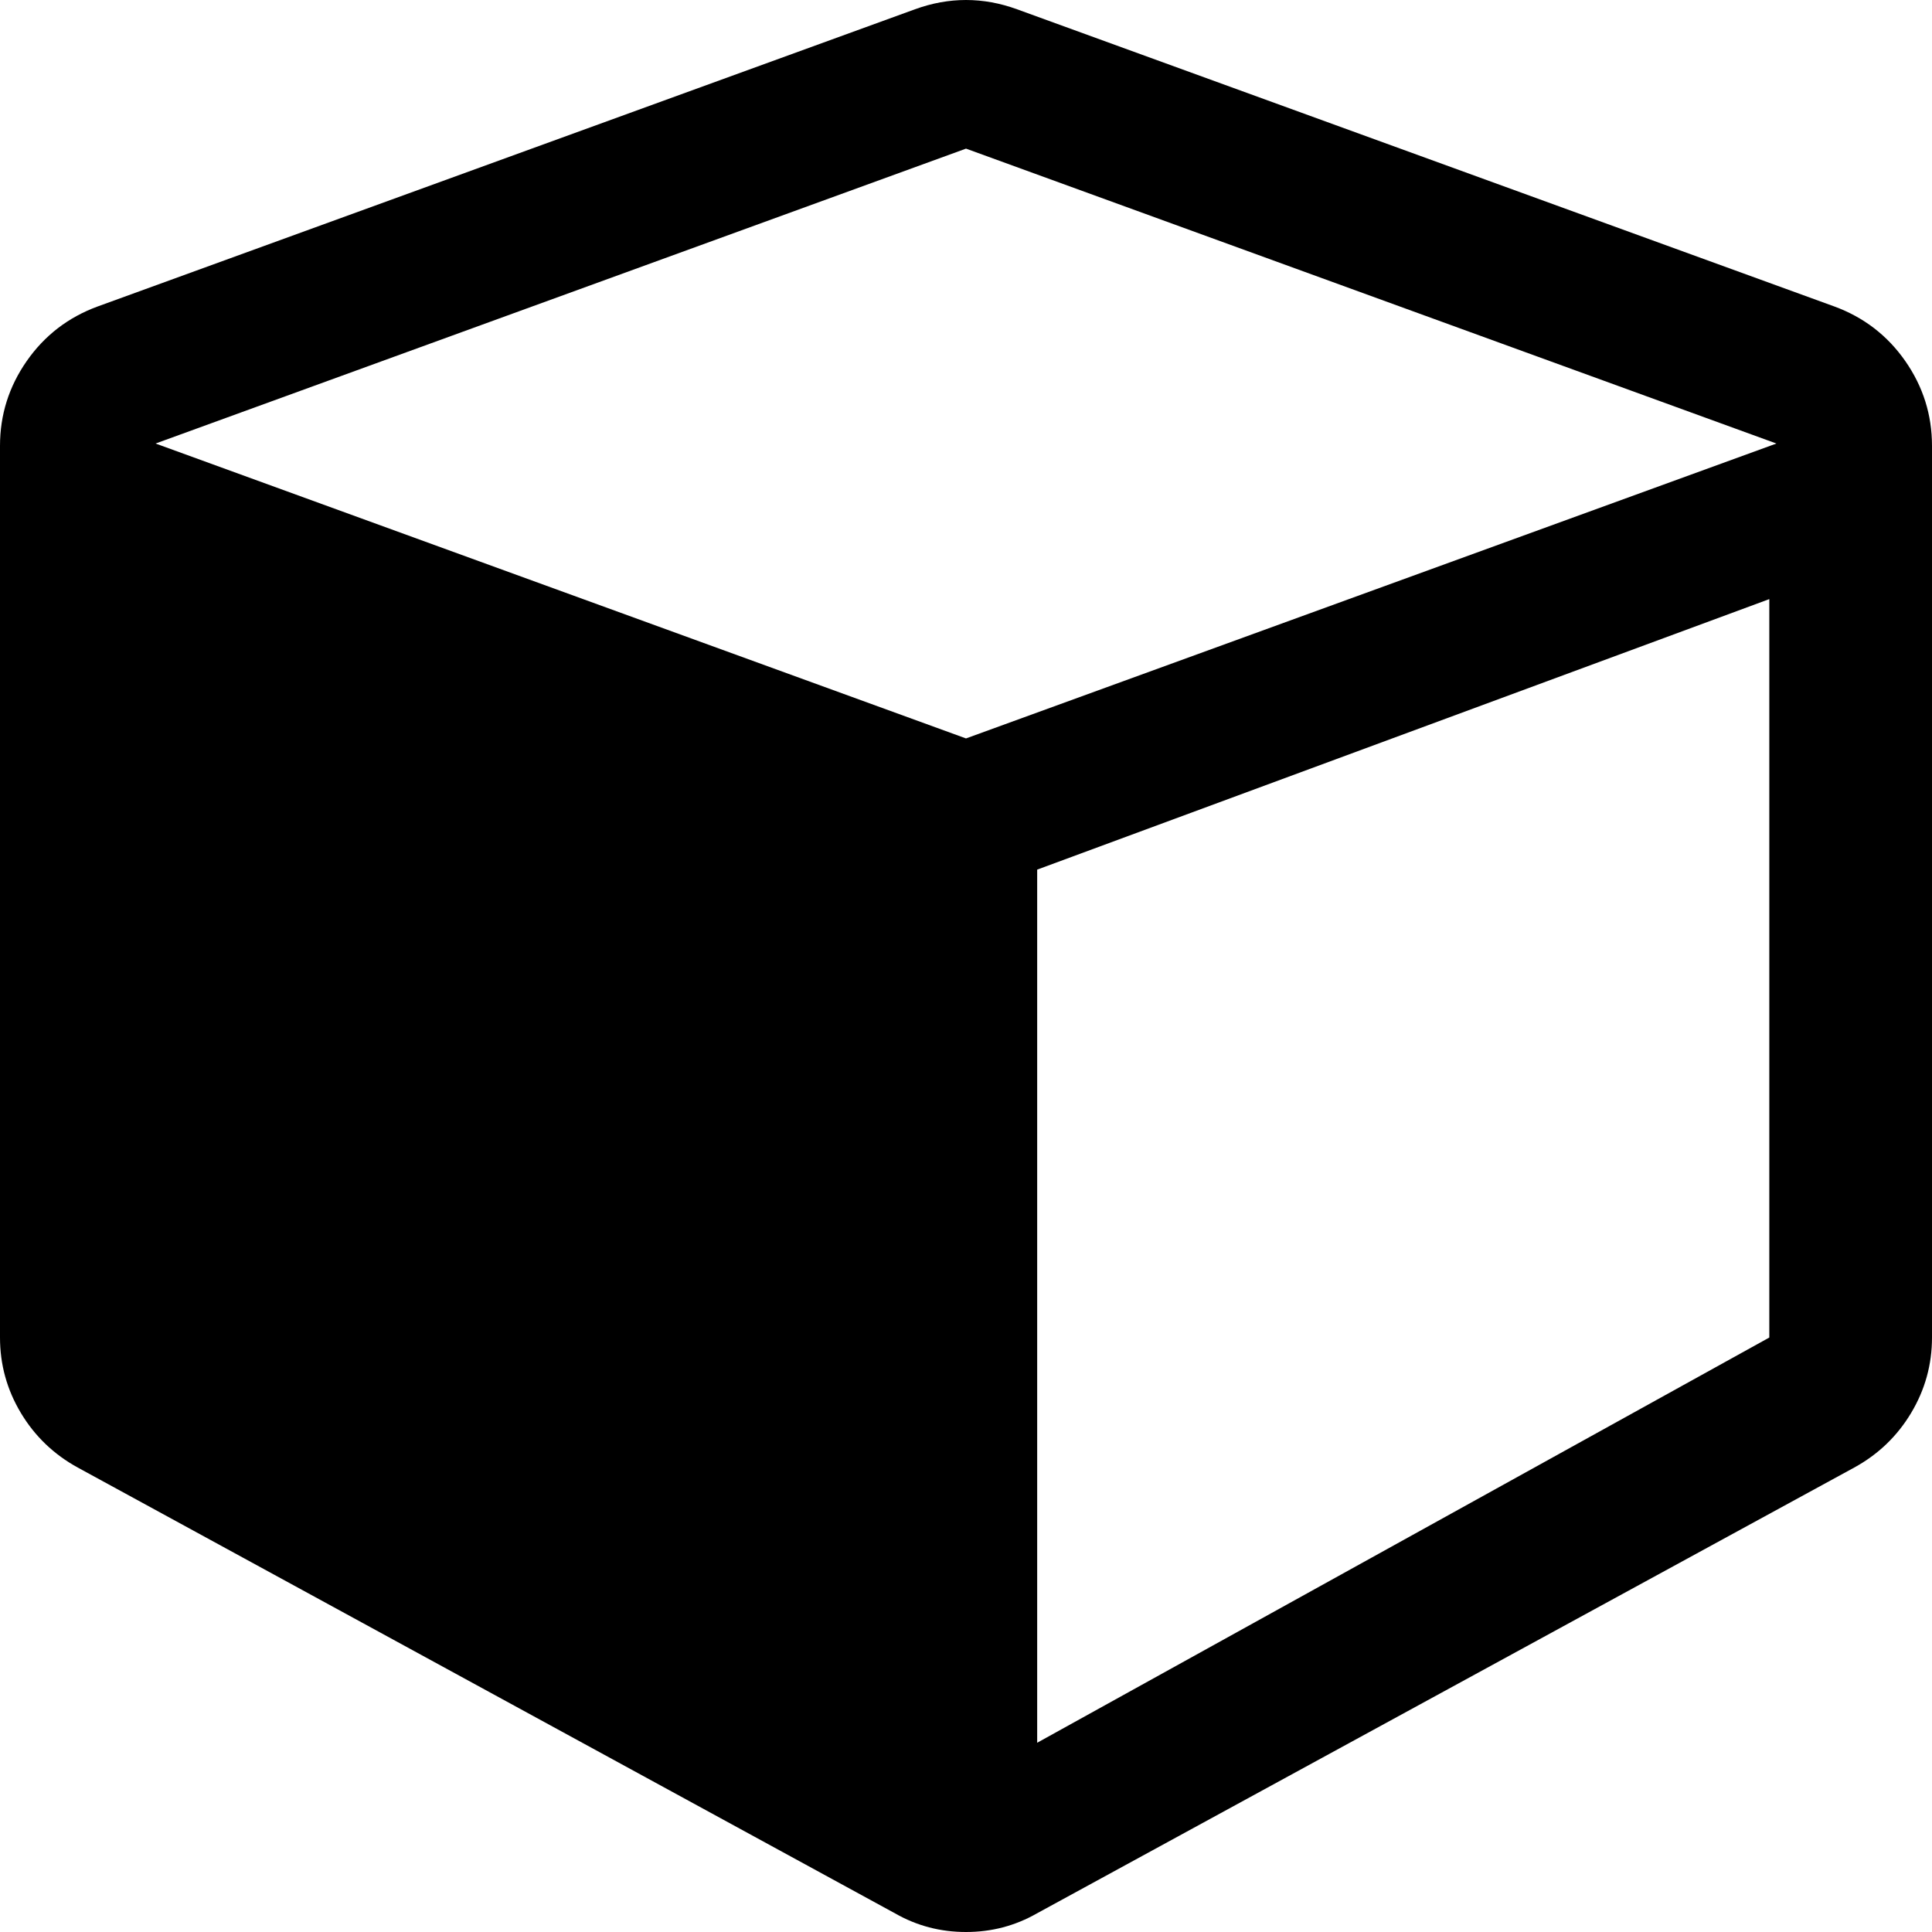
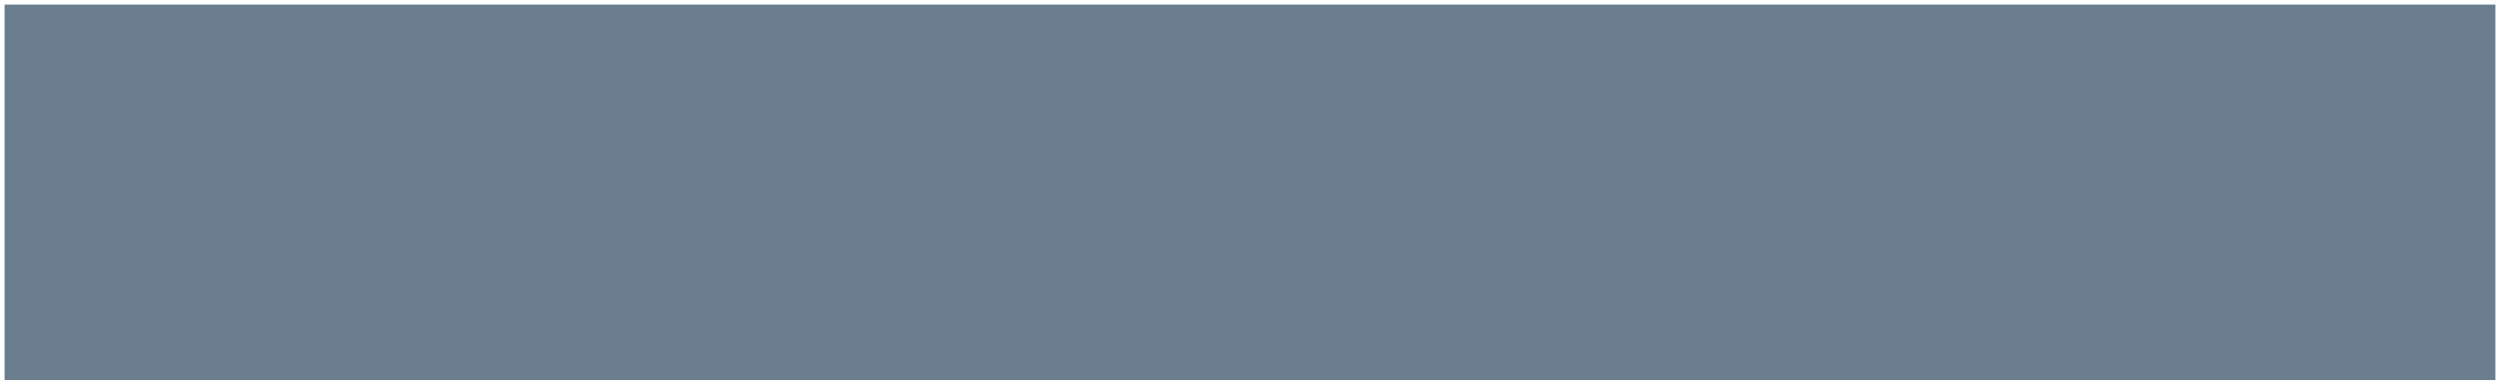
- <svg xmlns="http://www.w3.org/2000/svg" version="1.1" width="95px" height="95px">
-   <g transform="translate(-207 -301 )">
-     <path d="M 51 42.761  L 51 85.694  L 87 65.769  L 87 29.459  L 51 42.761  Z M 7.65 21.809  L 47.5 36.31  L 87.35 21.809  L 47.5 7.308  L 7.65 21.809  Z M 93.687 17.755  C 94.562 19.011  95 20.401  95 21.923  L 95 65.769  C 95 67.101  94.657 68.338  93.972 69.48  C 93.287 70.622  92.355 71.516  91.175 72.163  L 50.983 94.087  C 49.917 94.696  48.756 95  47.5 95  C 46.244 95  45.083 94.696  44.017 94.087  L 3.825 72.163  C 2.645 71.516  1.713 70.622  1.028 69.48  C 0.343 68.338  0 67.101  0 65.769  L 0 21.923  C 0 20.401  0.438 19.011  1.313 17.755  C 2.189 16.499  3.349 15.605  4.796 15.072  L 44.988 0.457  C 45.825 0.152  46.663 0  47.5 0  C 48.337 0  49.175 0.152  50.012 0.457  L 90.204 15.072  C 91.651 15.605  92.811 16.499  93.687 17.755  Z " fill-rule="nonzero" fill="#000000" stroke="none" transform="matrix(1 0 0 1 207 301 )" />
+ <svg xmlns="http://www.w3.org/2000/svg" version="1.1" width="546px" height="84px">
+   <g transform="translate(2 0 )">
+     <path d="M -1 1  L 543 1  L 543 83  L -1 83  L -1 1  Z " fill-rule="nonzero" fill="#6a7d8f" stroke="none" />
  </g>
</svg>
